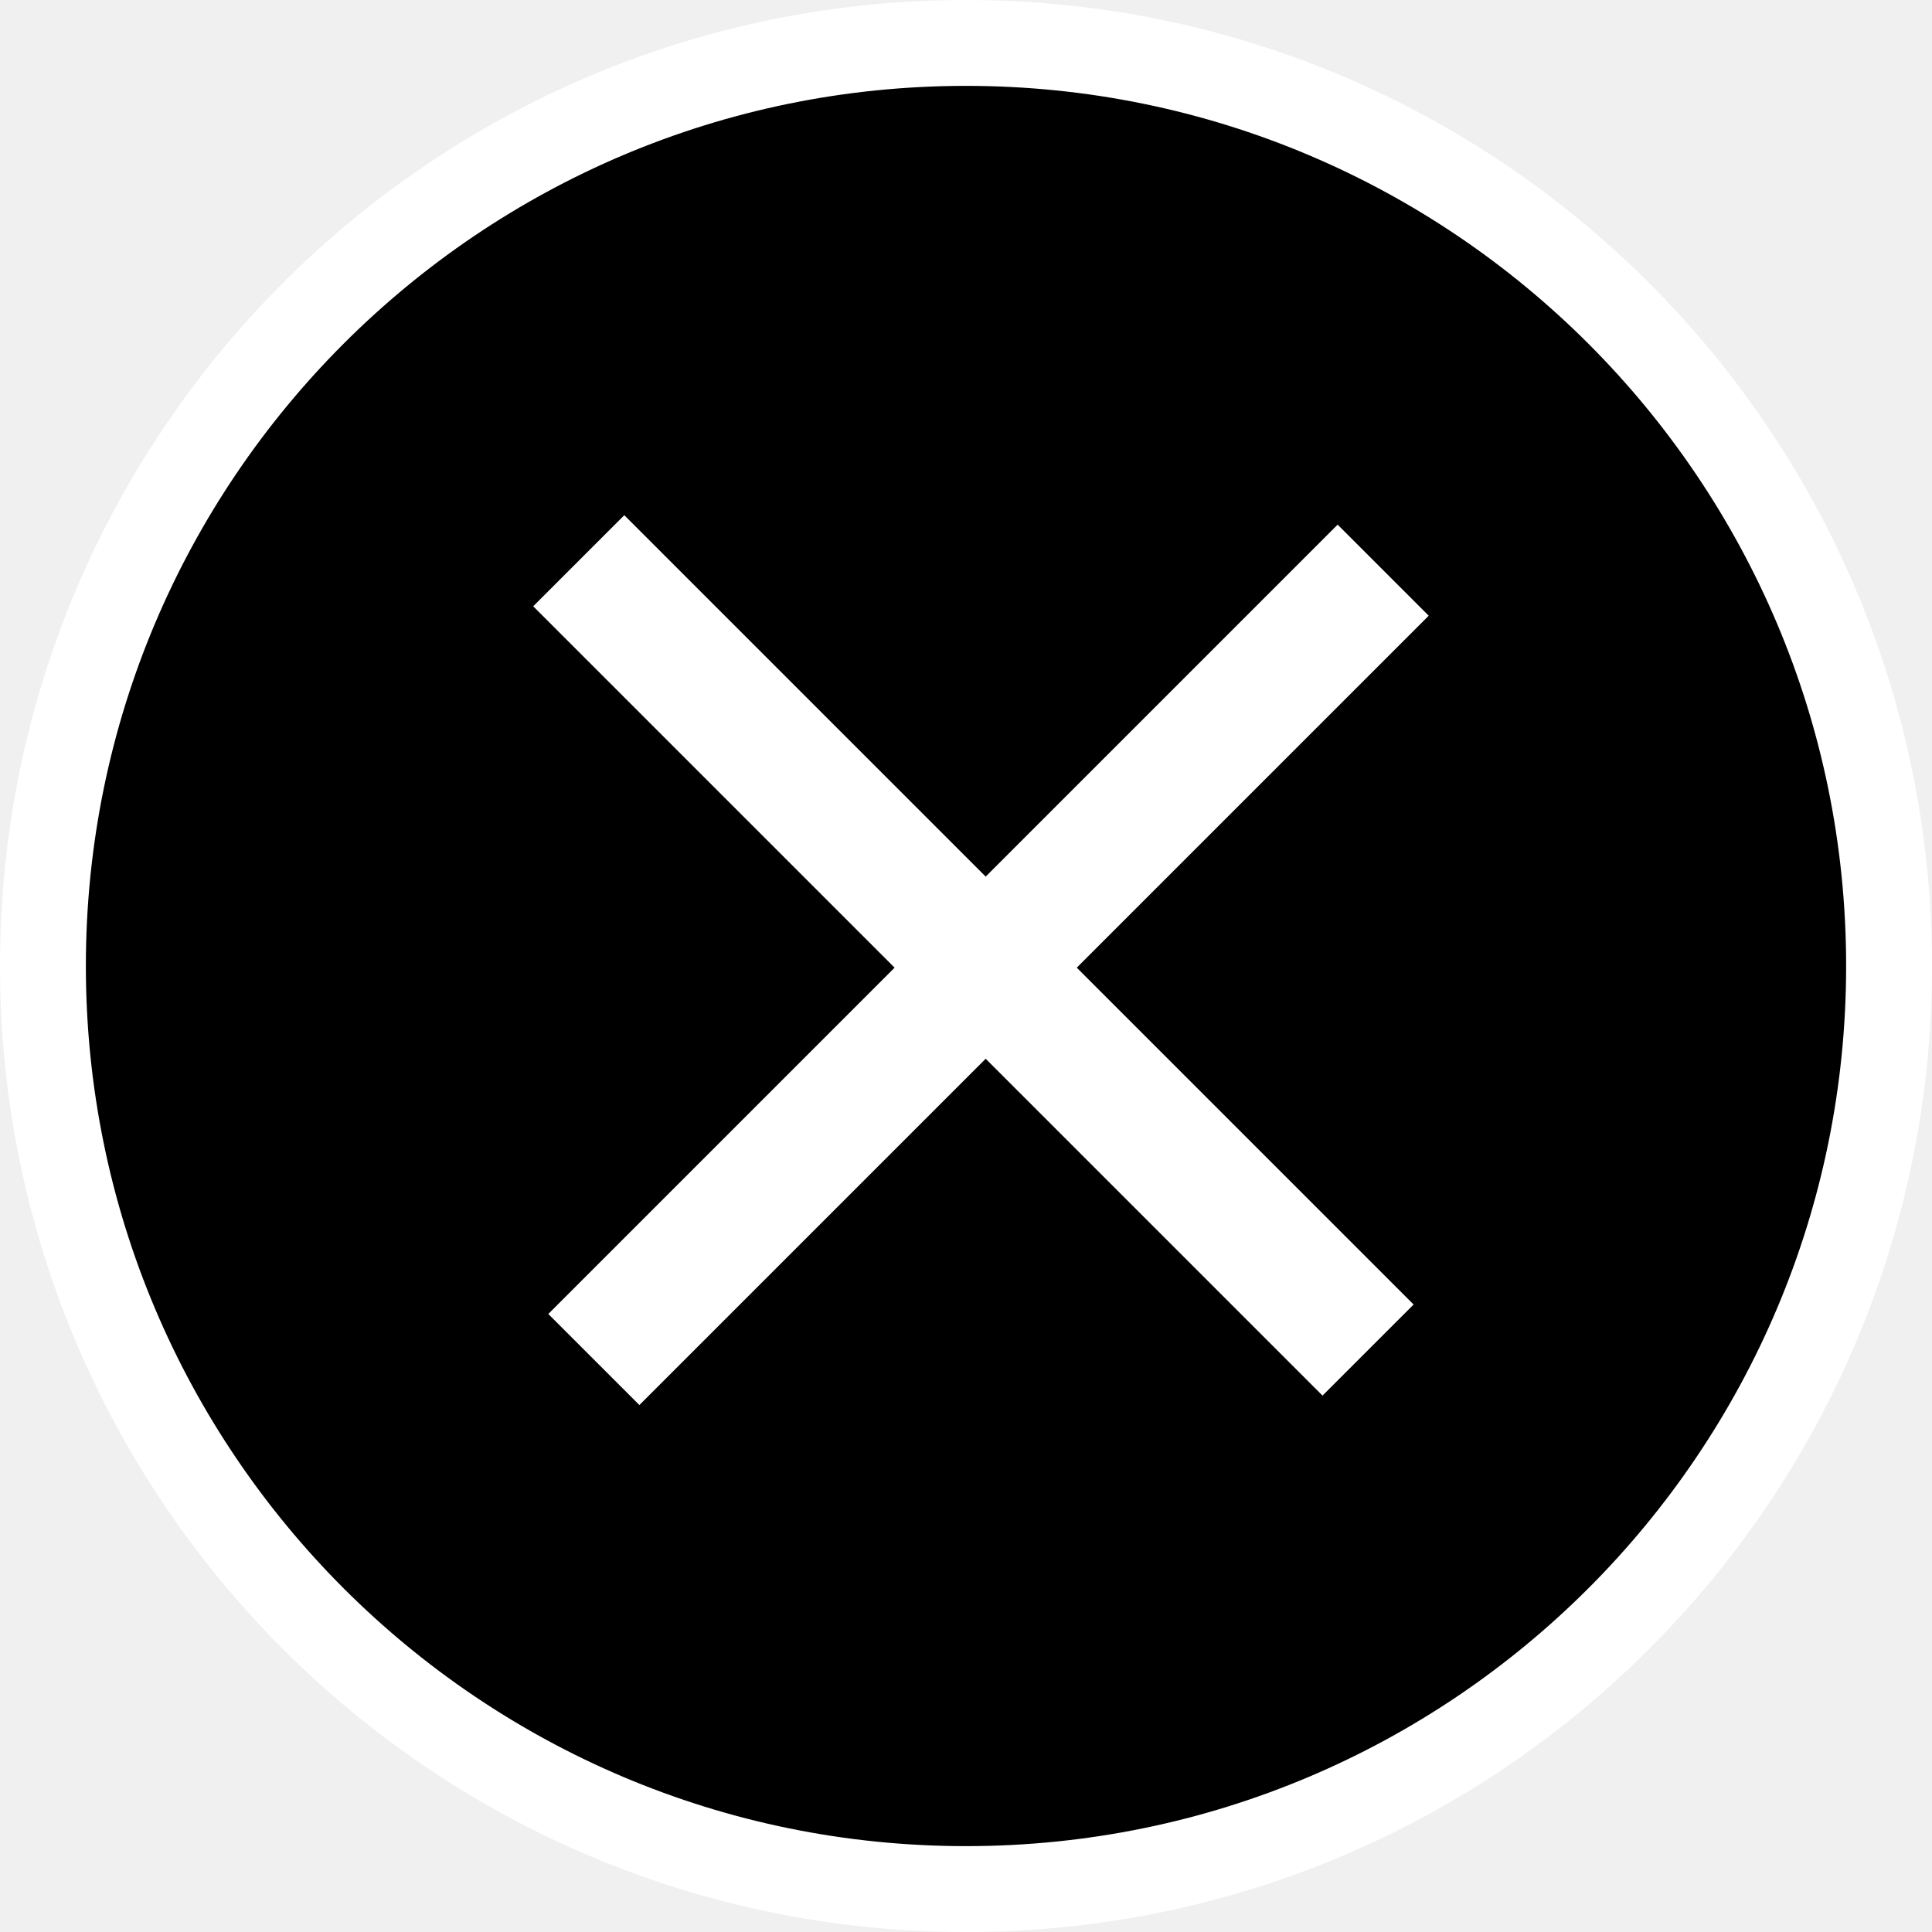
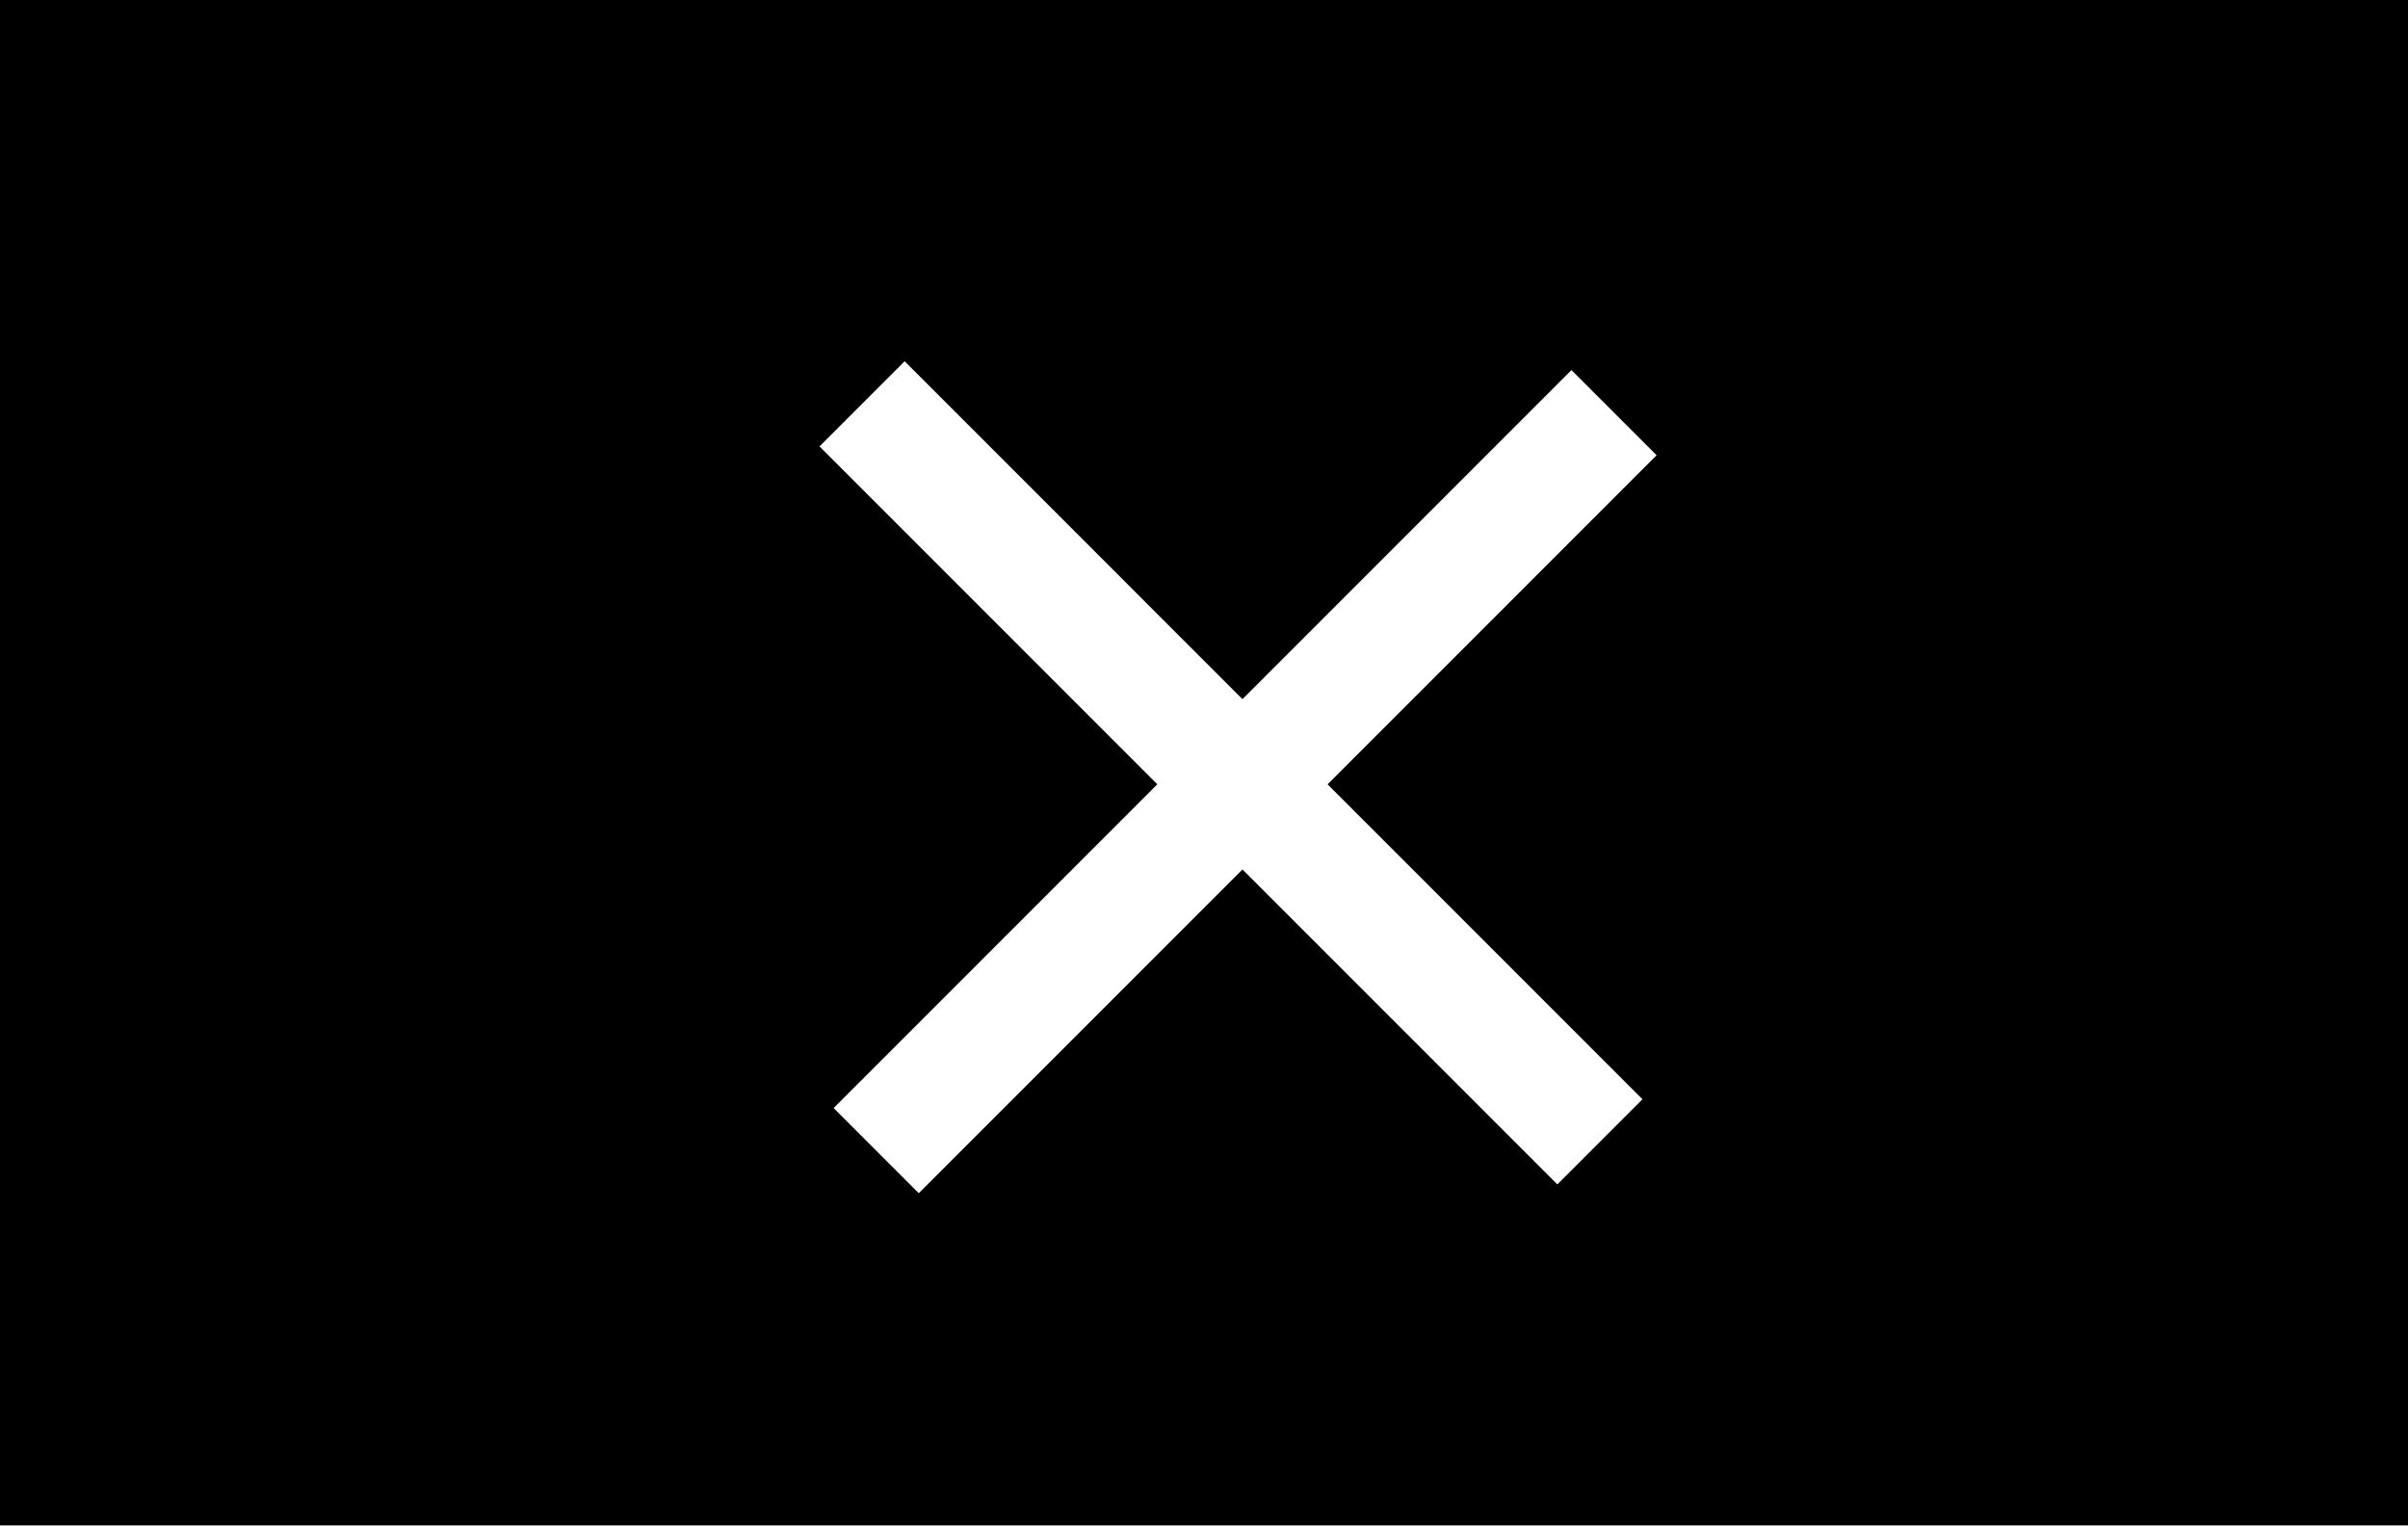
- <svg xmlns="http://www.w3.org/2000/svg" width="45" height="45" viewBox="0 0 45 45" fill="none">
-   <circle cx="22.5" cy="22.5" r="21.5" fill="black" stroke="white" stroke-width="2" />
-   <rect x="31.156" y="12.22" width="3" height="26" transform="rotate(45 31.1562 12.2199)" fill="white" />
-   <rect x="32.926" y="30.385" width="3" height="26" transform="rotate(135 32.9258 30.3848)" fill="white" />
+ <svg xmlns="http://www.w3.org/2000/svg" width="60" height="38" viewBox="0 0 60 38" fill="none">
+   <rect width="60" height="38" fill="black" />
+   <rect x="39.156" y="9.22" width="3" height="26" transform="rotate(45 39.1562 9.21991)" fill="white" />
+   <rect x="40.926" y="27.385" width="3" height="26" transform="rotate(135 40.9258 27.3848)" fill="white" />
</svg>
